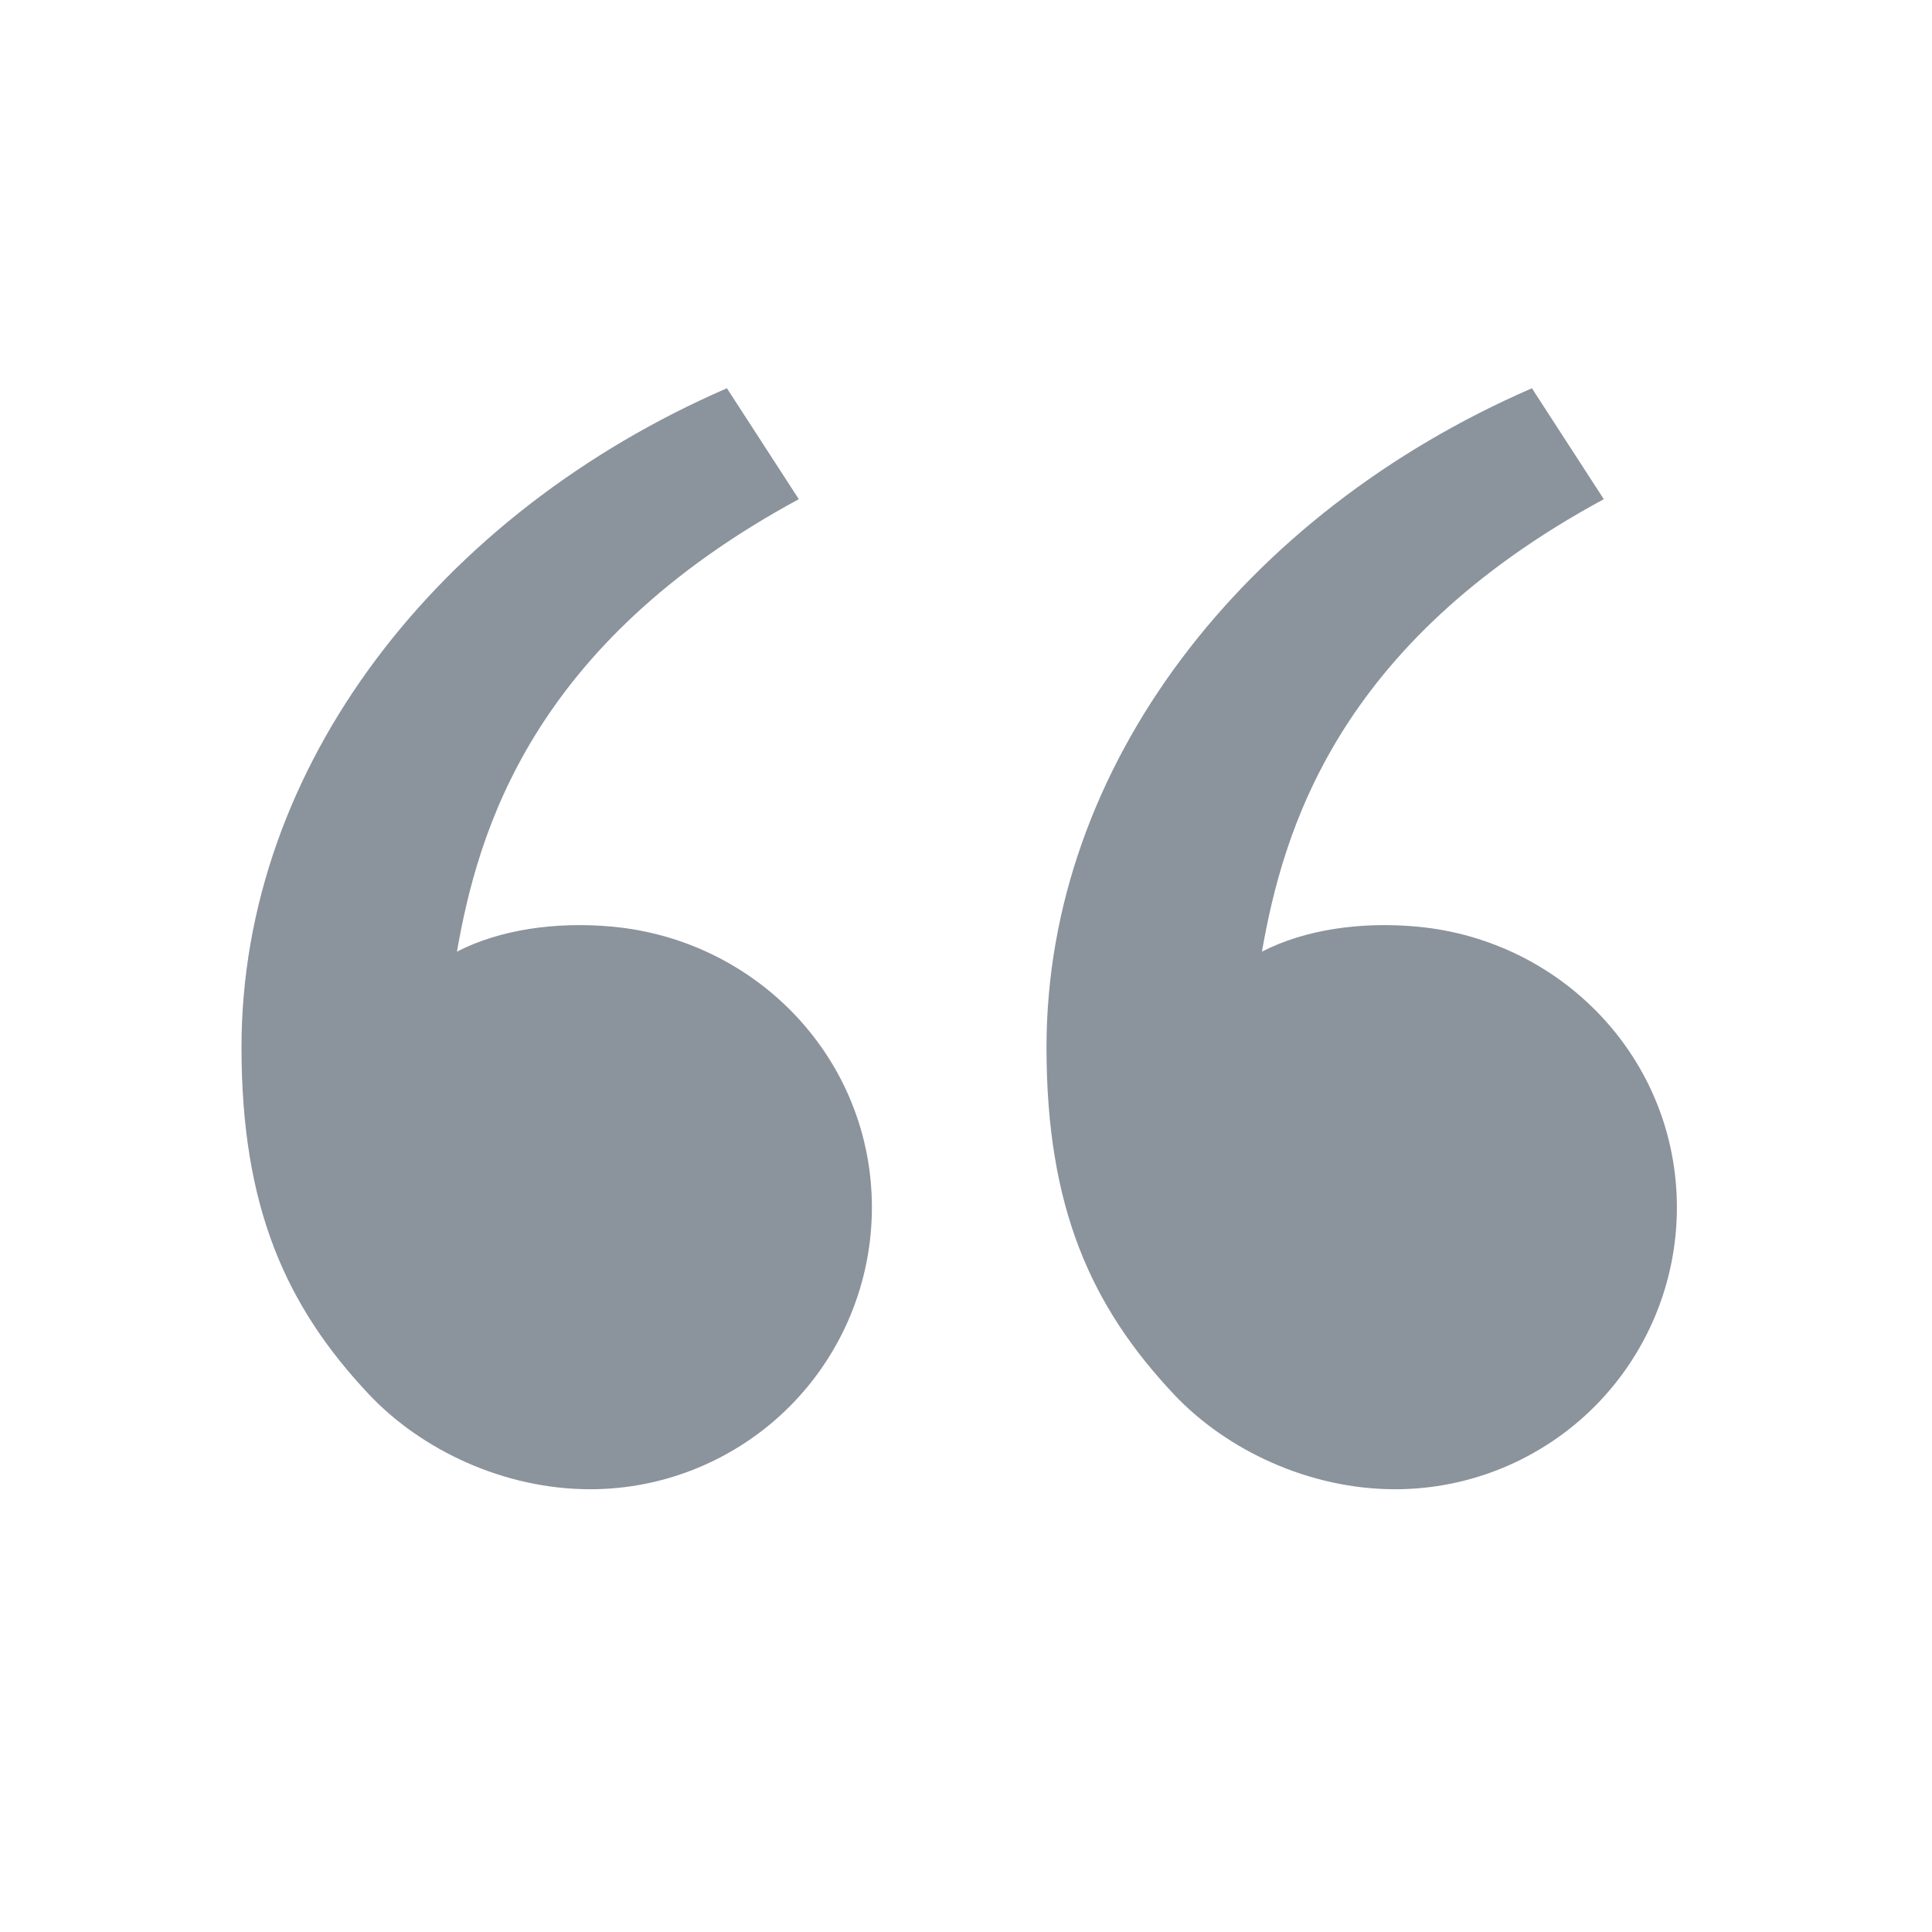
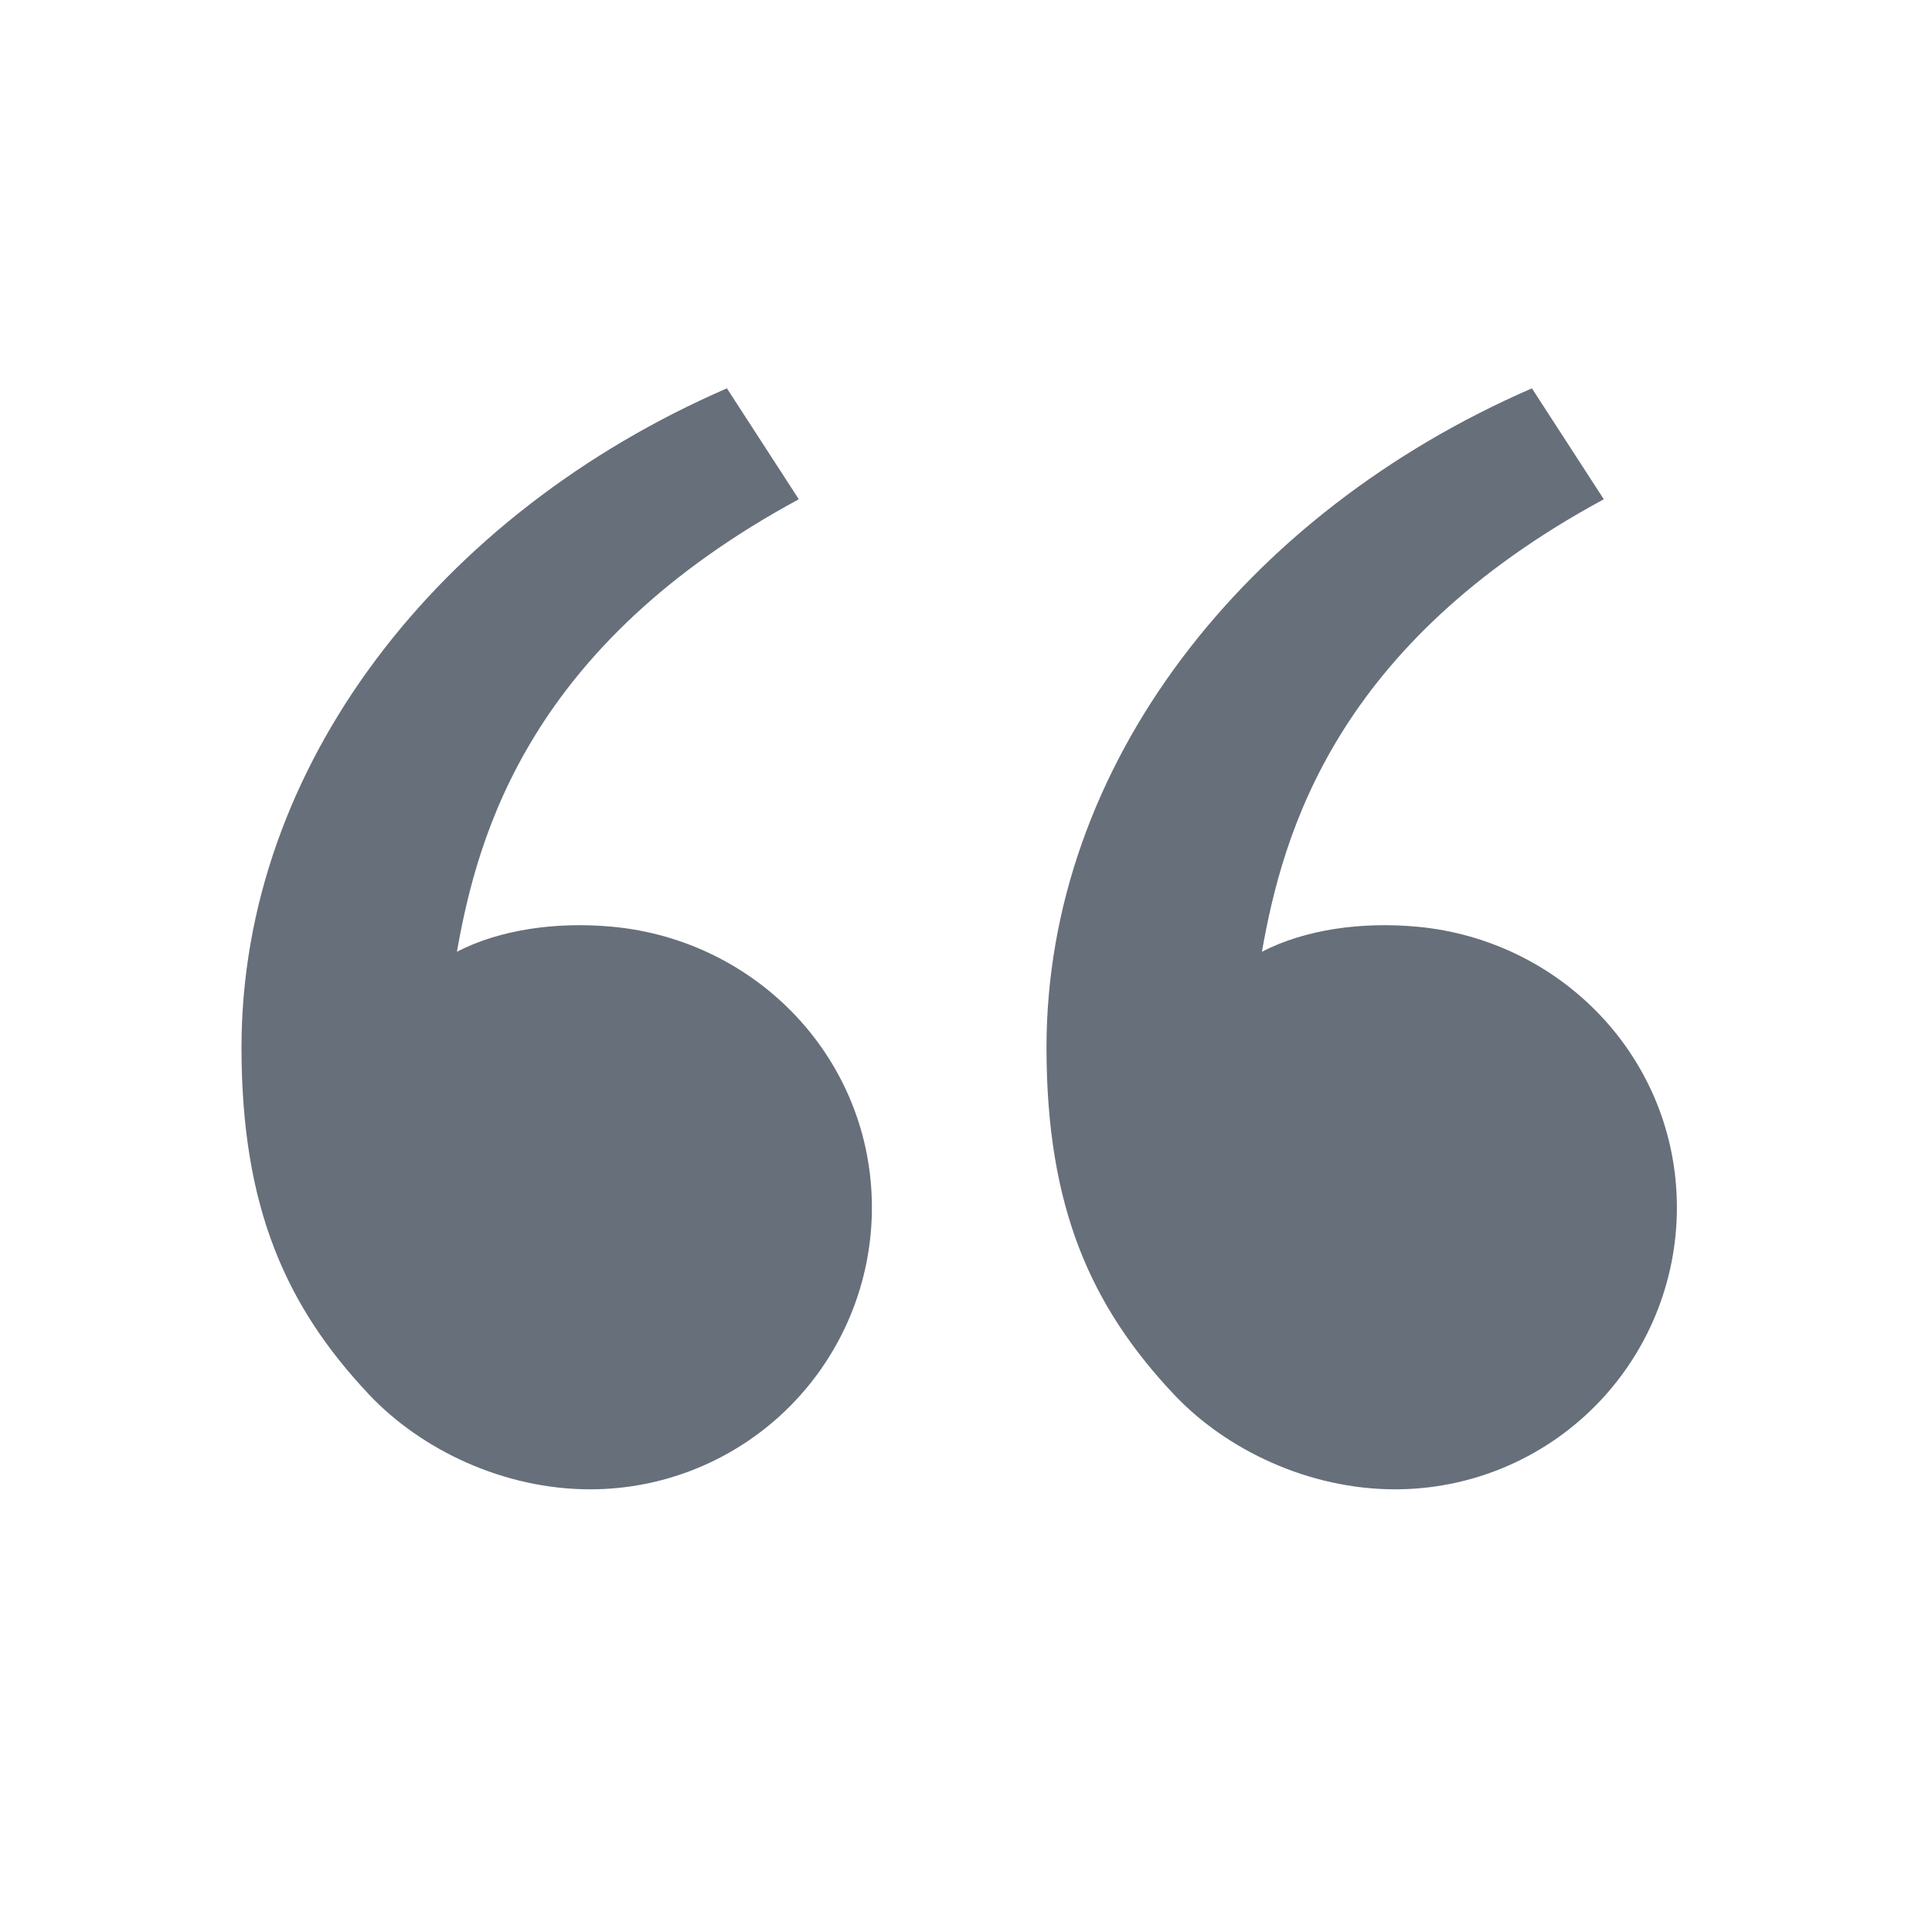
<svg xmlns="http://www.w3.org/2000/svg" width="24" height="24" viewBox="0 0 24 24" fill="none">
-   <path d="M4.583 17.321C3.553 16.227 3 15 3 13.011C3 9.511 5.457 6.374 9.03 4.823L9.923 6.201C6.588 8.005 5.936 10.346 5.676 11.822C6.213 11.544 6.916 11.447 7.605 11.511C9.409 11.678 10.831 13.159 10.831 15C10.831 15.928 10.462 16.819 9.806 17.475C9.149 18.131 8.259 18.5 7.331 18.5C6.258 18.5 5.232 18.01 4.583 17.321ZM14.583 17.321C13.553 16.227 13 15 13 13.011C13 9.511 15.457 6.374 19.03 4.823L19.923 6.201C16.588 8.005 15.936 10.346 15.676 11.822C16.213 11.544 16.916 11.447 17.605 11.511C19.409 11.678 20.831 13.159 20.831 15C20.831 15.928 20.462 16.819 19.806 17.475C19.149 18.131 18.259 18.5 17.331 18.5C16.258 18.5 15.232 18.01 14.583 17.321Z" fill="#8B939D" />
+   <path d="M4.583 17.322C3.553 16.228 3 15.001 3 13.012C3 9.512 5.457 6.375 9.03 4.824L9.923 6.202C6.588 8.006 5.936 10.347 5.676 11.823C6.213 11.545 6.916 11.448 7.605 11.512C9.409 11.679 10.831 13.16 10.831 15.001C10.831 15.93 10.462 16.82 9.806 17.476C9.149 18.133 8.259 18.501 7.331 18.501C6.258 18.501 5.232 18.011 4.583 17.322ZM14.583 17.322C13.553 16.228 13 15.001 13 13.012C13 9.512 15.457 6.375 19.03 4.824L19.923 6.202C16.588 8.006 15.936 10.347 15.676 11.823C16.213 11.545 16.916 11.448 17.605 11.512C19.409 11.679 20.831 13.16 20.831 15.001C20.831 15.93 20.462 16.82 19.806 17.476C19.149 18.133 18.259 18.501 17.331 18.501C16.258 18.501 15.232 18.011 14.583 17.322Z" fill="#676F7A" />
</svg>
